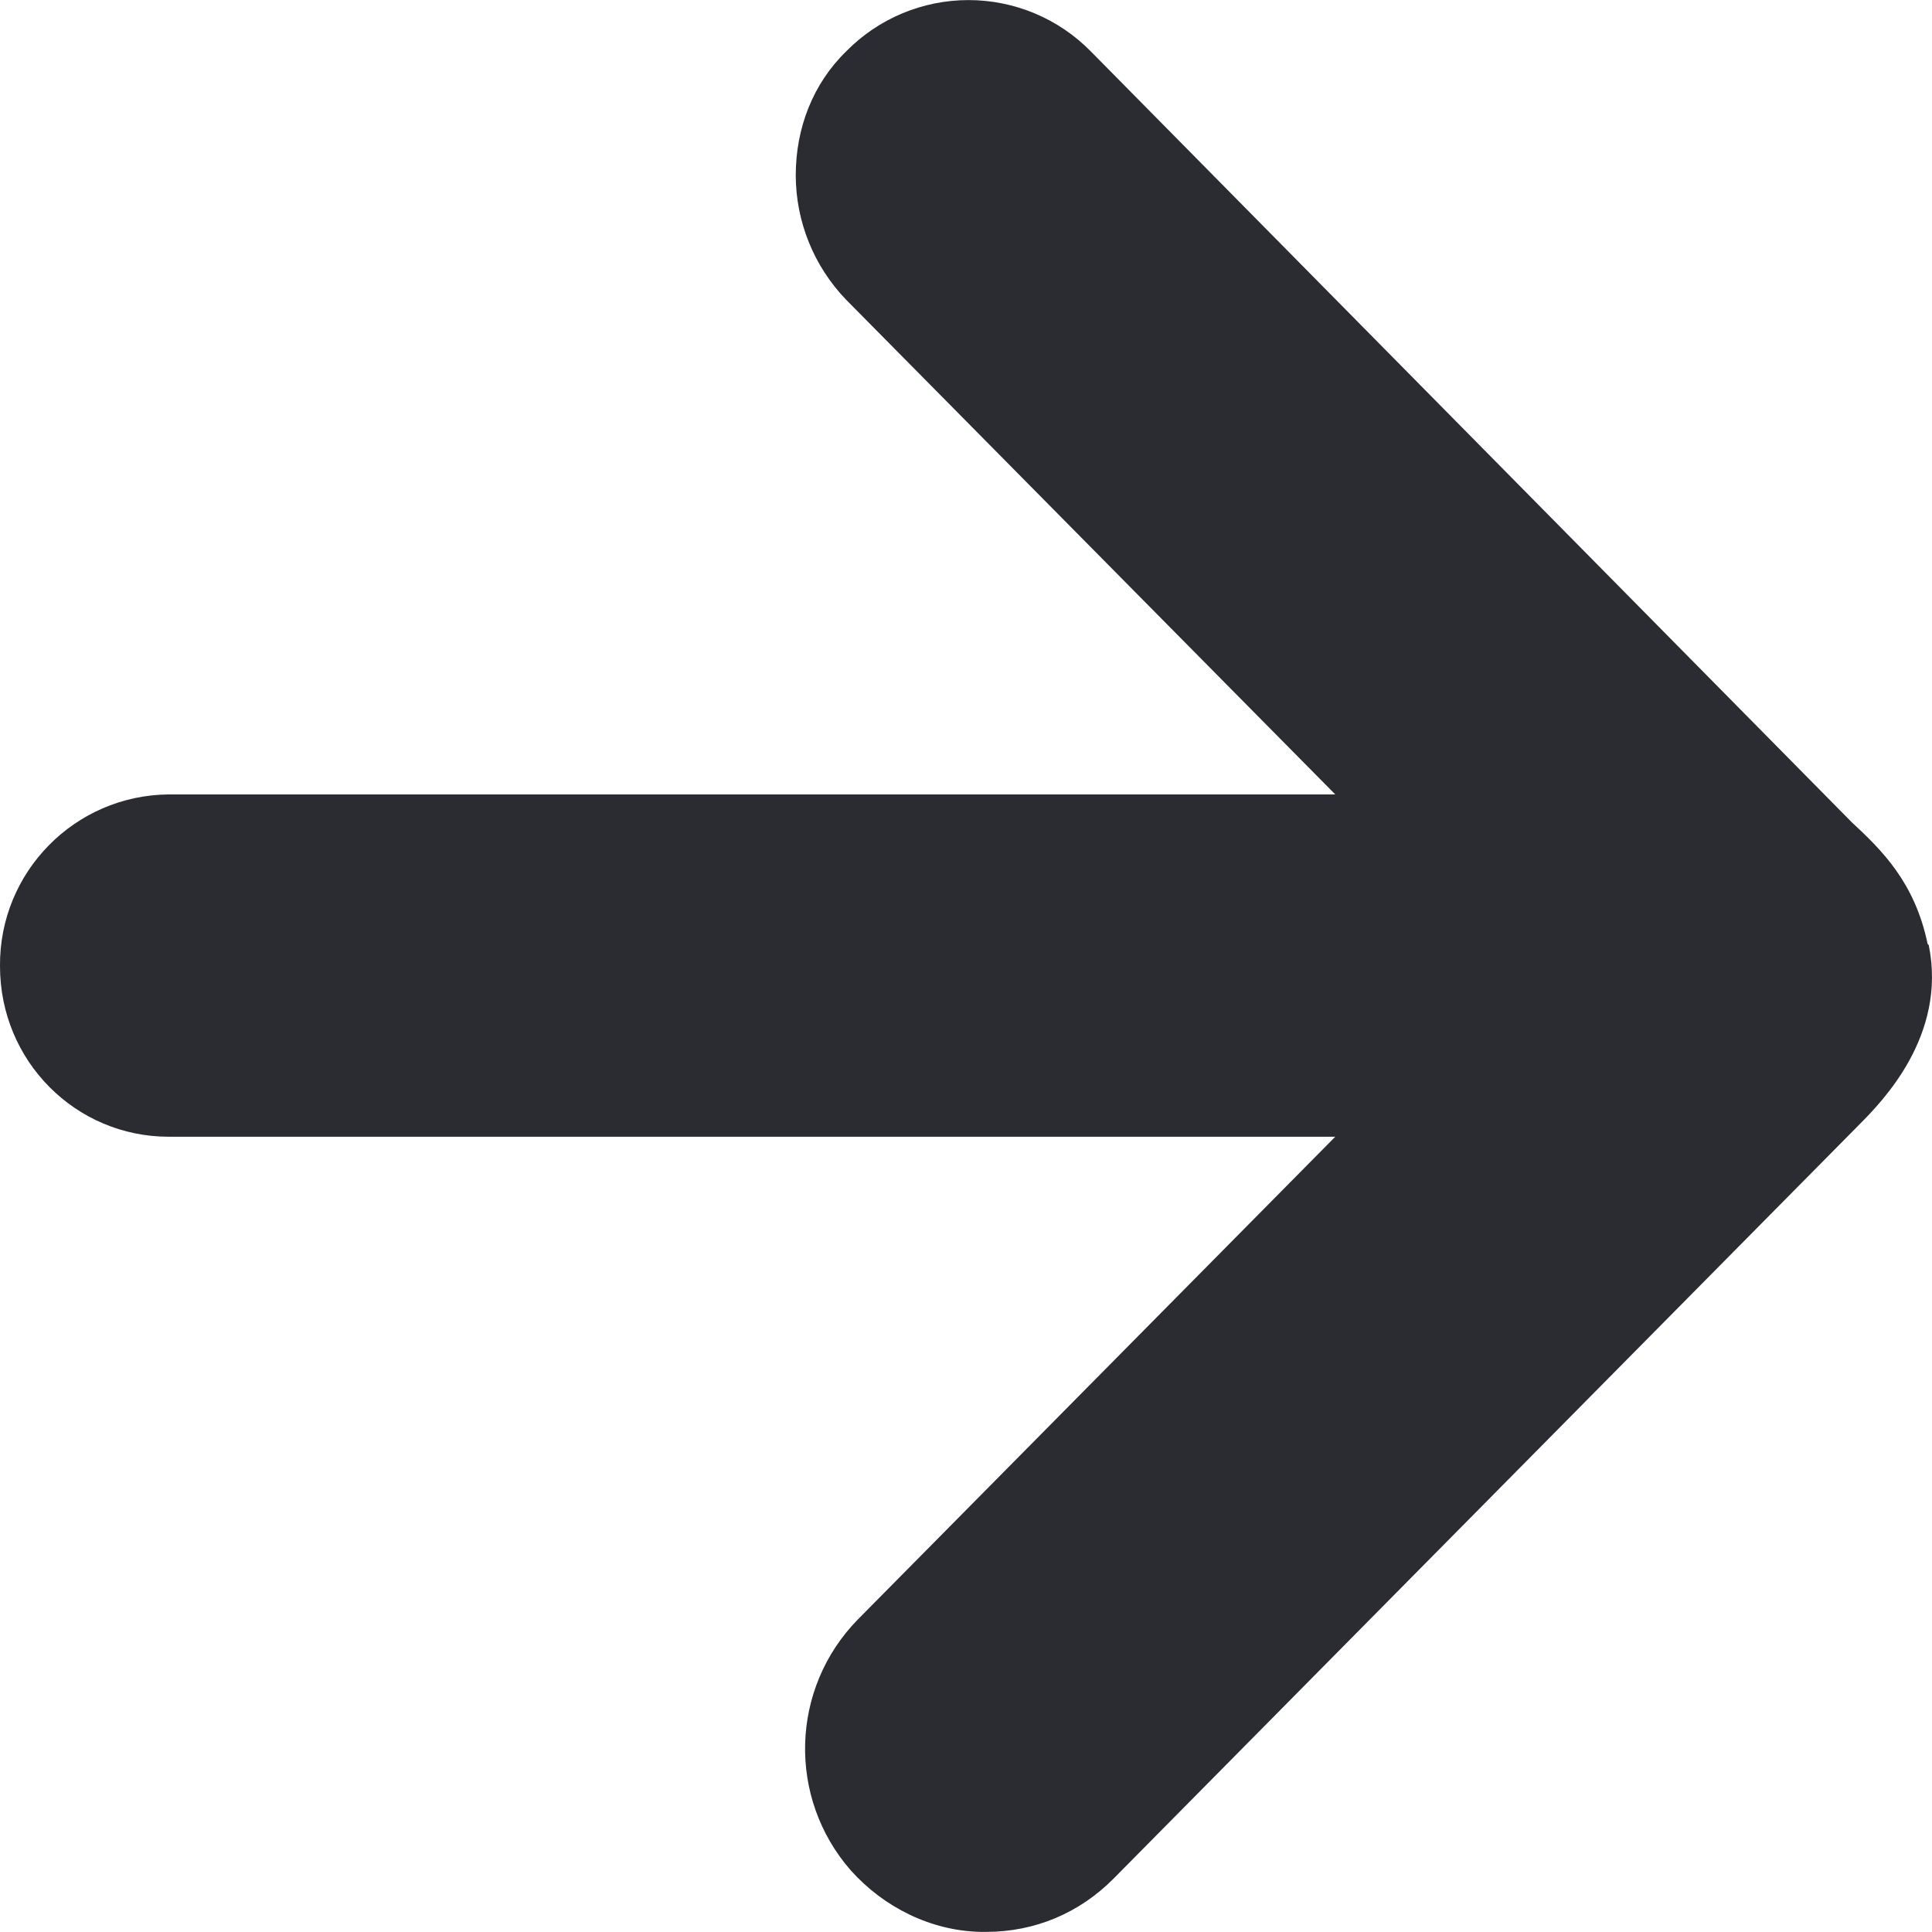
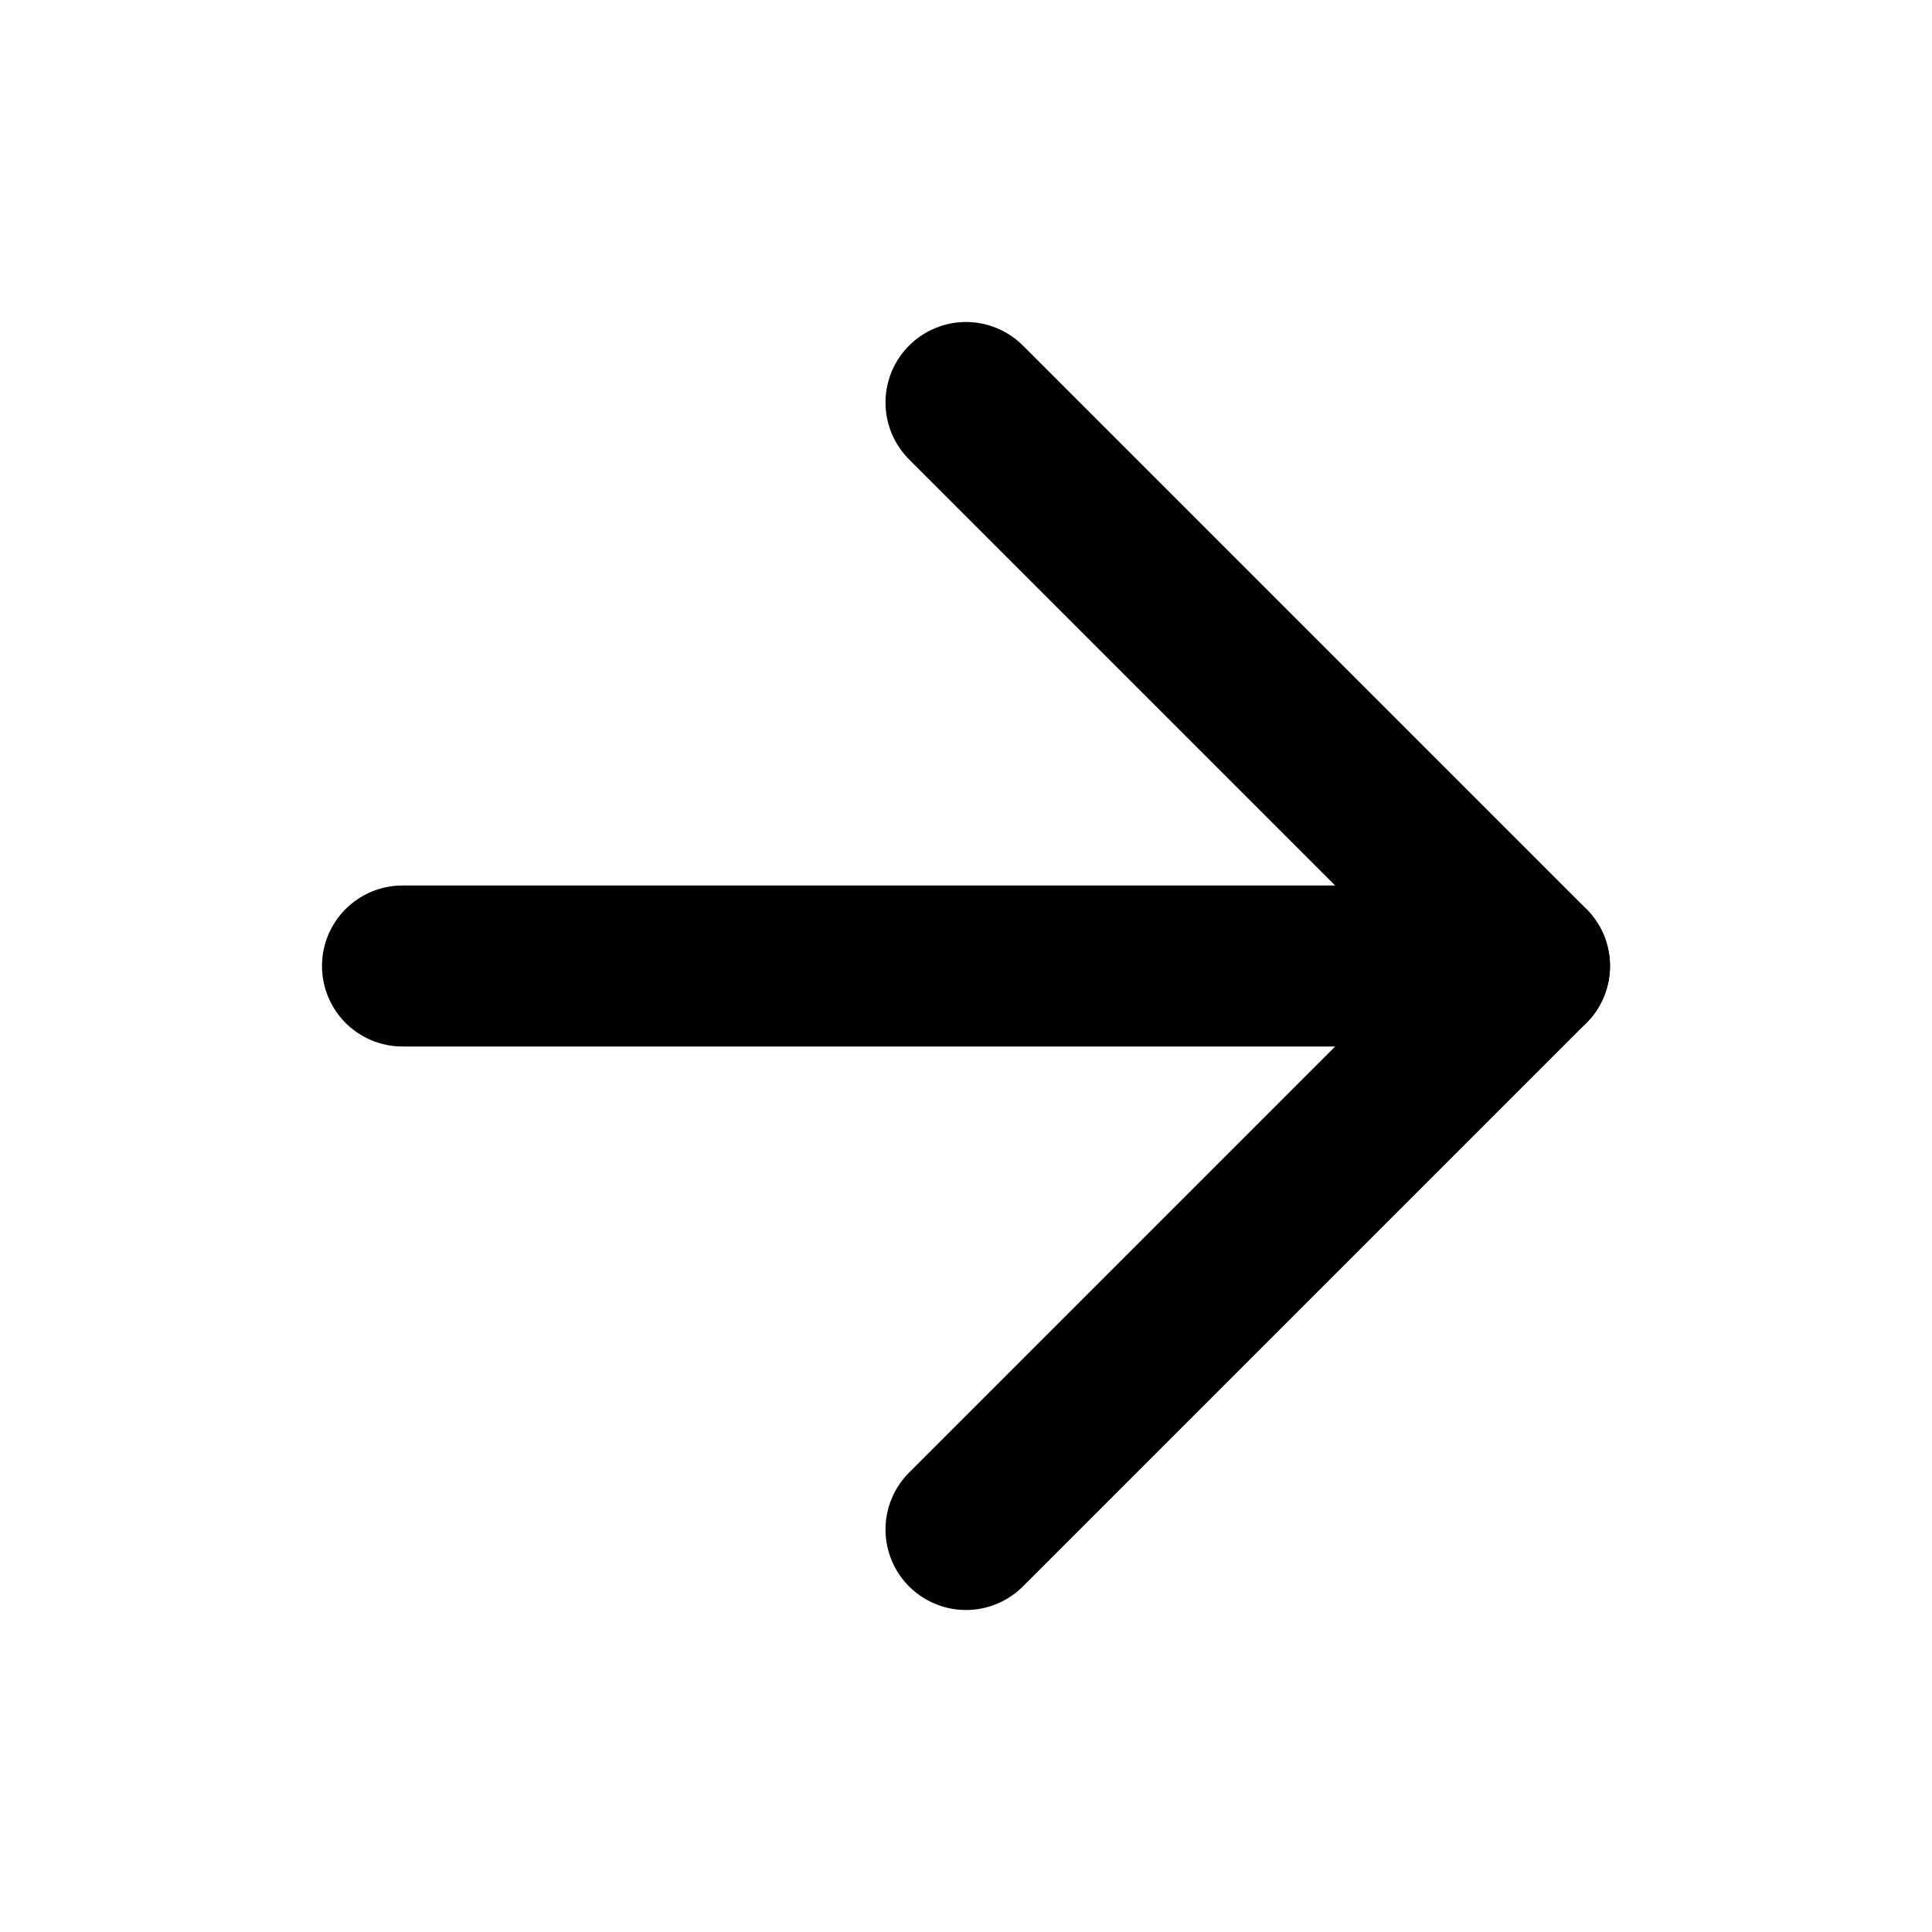
- <svg xmlns="http://www.w3.org/2000/svg" width="16" height="16" fill="none">
-   <path d="M15.964 7.819c-.105-.51-.38-.779-.628-1.009L9.033.425a1.42 1.42 0 0 0-2.025 0c-.276.269-.418.635-.418 1.029a1.49 1.49 0 0 0 .418 1.029l4.05 4.096h-9.66A1.41 1.41 0 0 0 0 8.001c0 .788.628 1.413 1.398 1.413h9.66l-3.955 3.999a1.53 1.53 0 0 0-.057 2.077c.276.308.666.5 1.074.509h.048c.399 0 .77-.154 1.055-.442l6.18-6.249c.181-.183.723-.731.57-1.481l-.009-.01z" fill="#2a2c31" />
+ <svg xmlns="http://www.w3.org/2000/svg" width="24" height="24" viewBox="0 0 24 24" fill="none" stroke="currentColor" stroke-width="2" stroke-linecap="round" stroke-linejoin="round" class="lucide lucide-arrow-right-icon lucide-arrow-right">
+   <path d="M5 12h14" />
+   <path d="m12 5 7 7-7 7" />
</svg>
